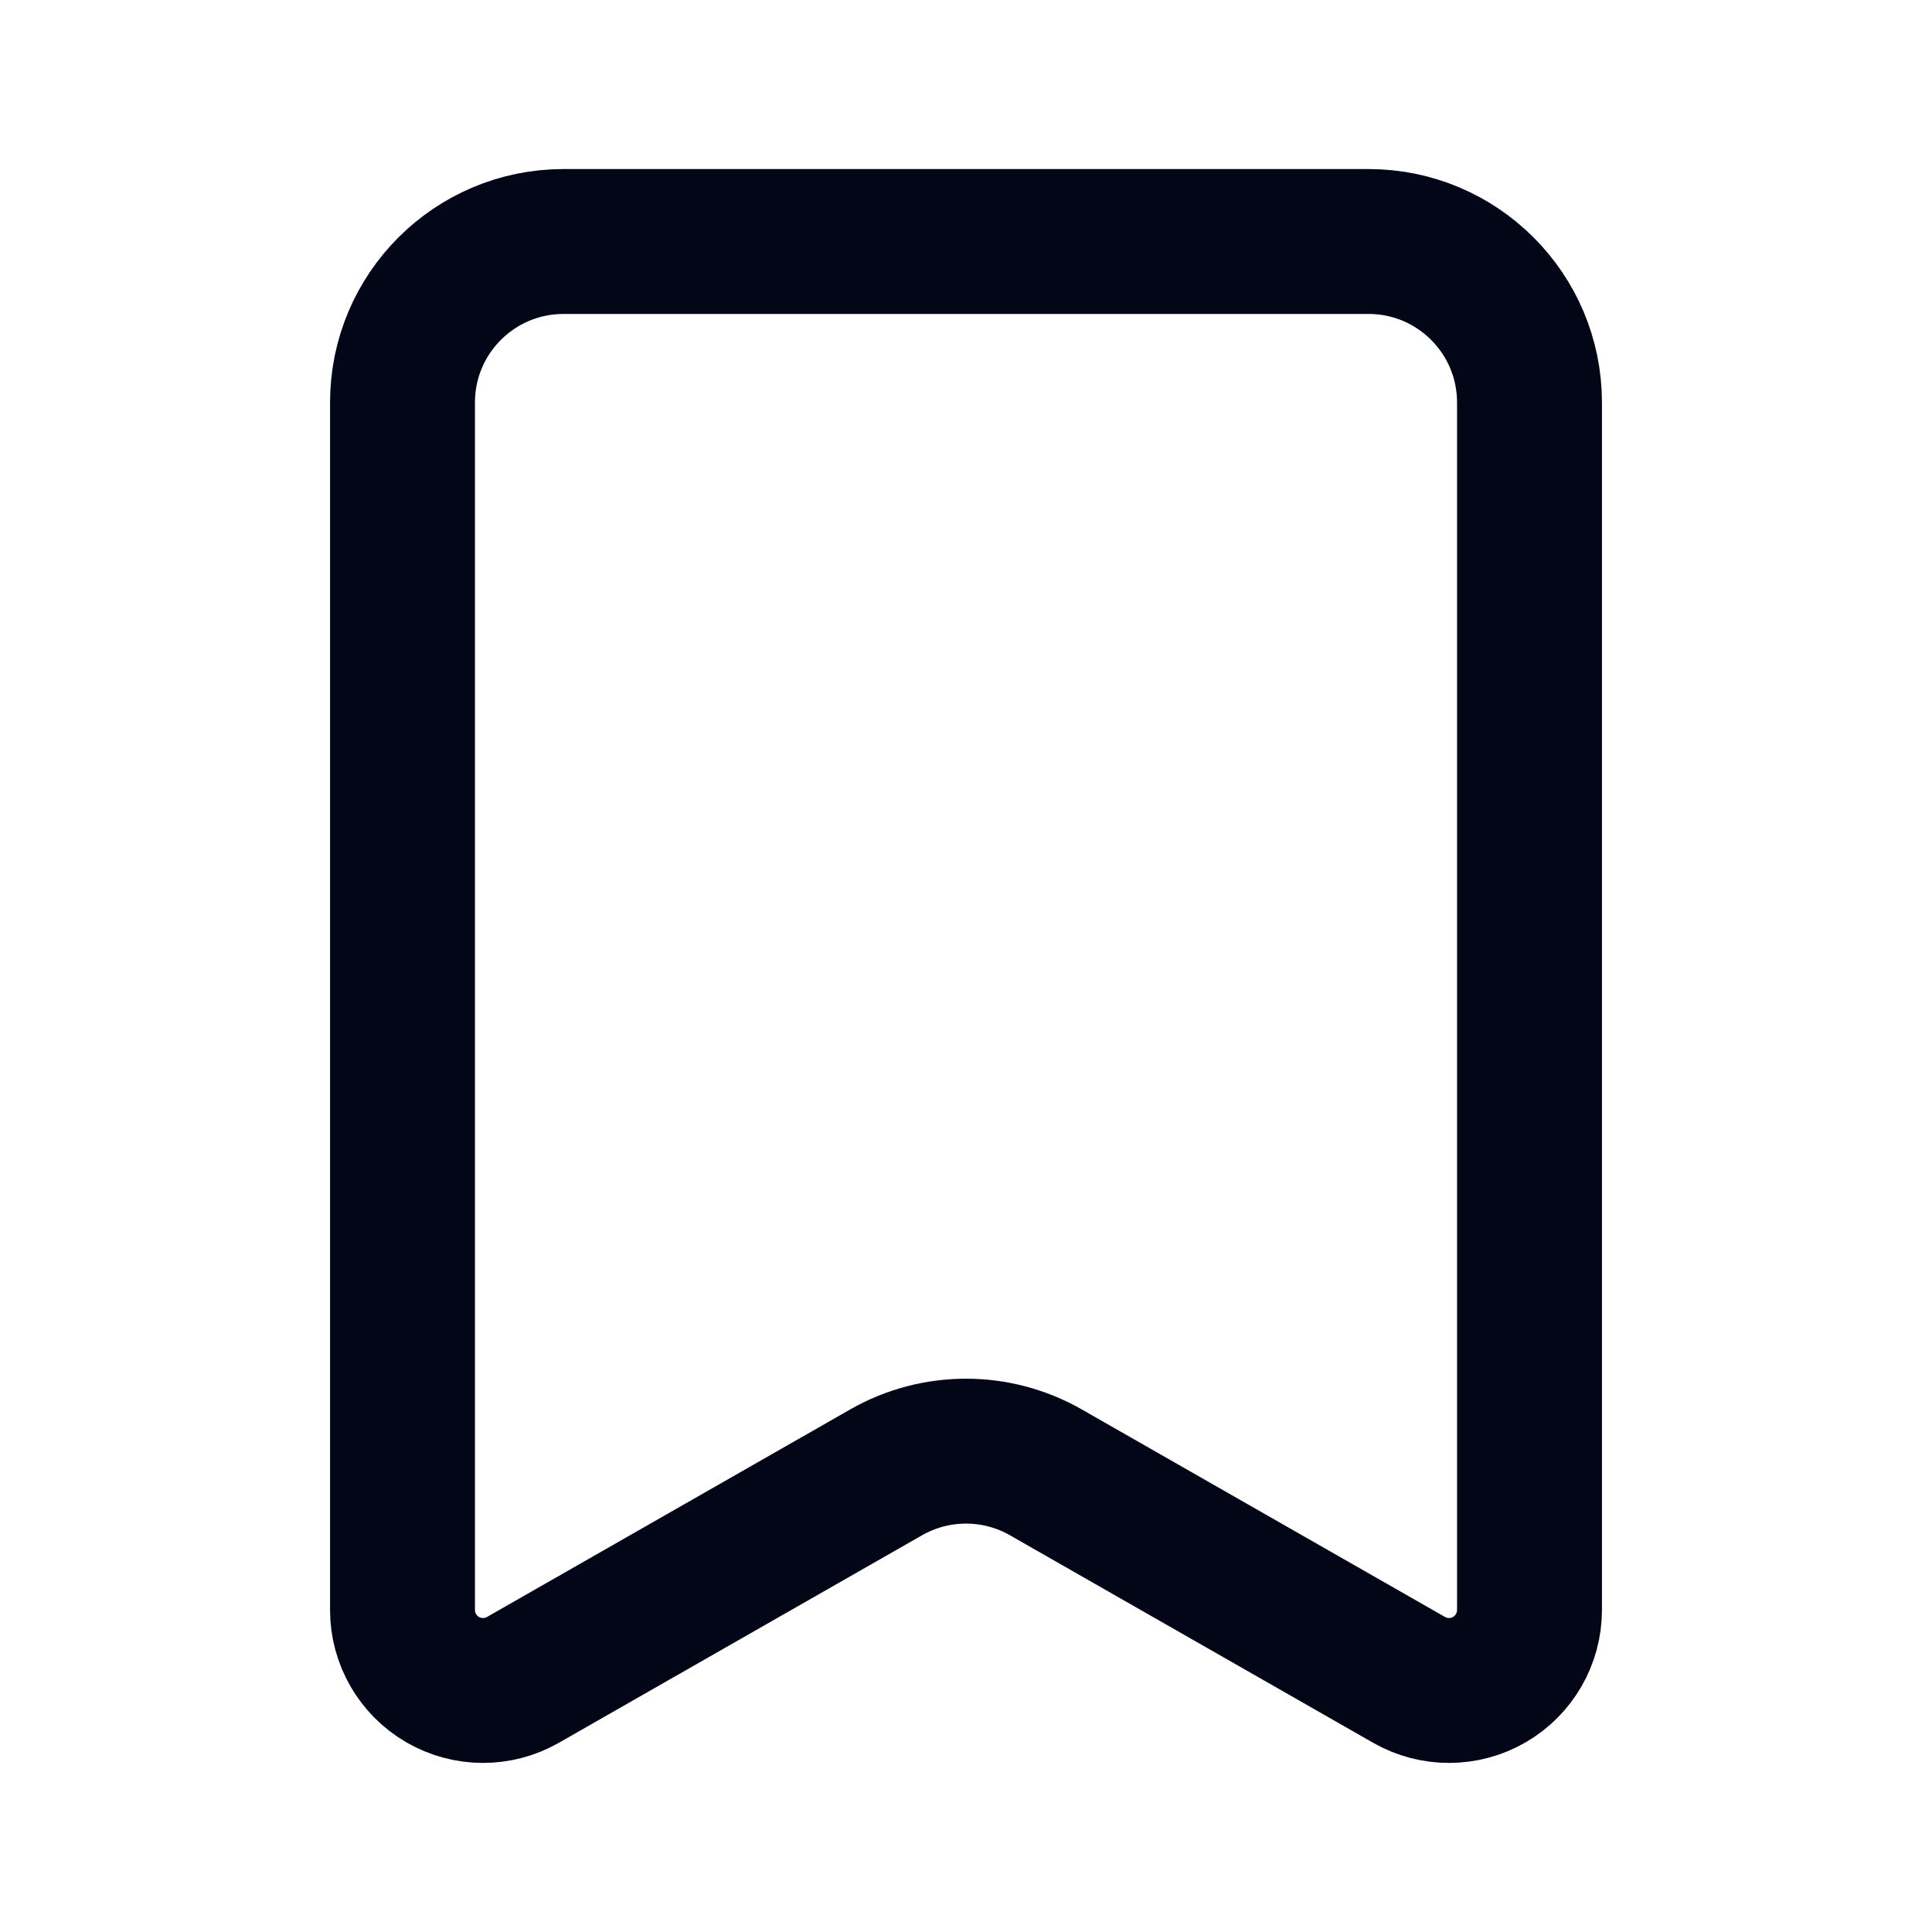
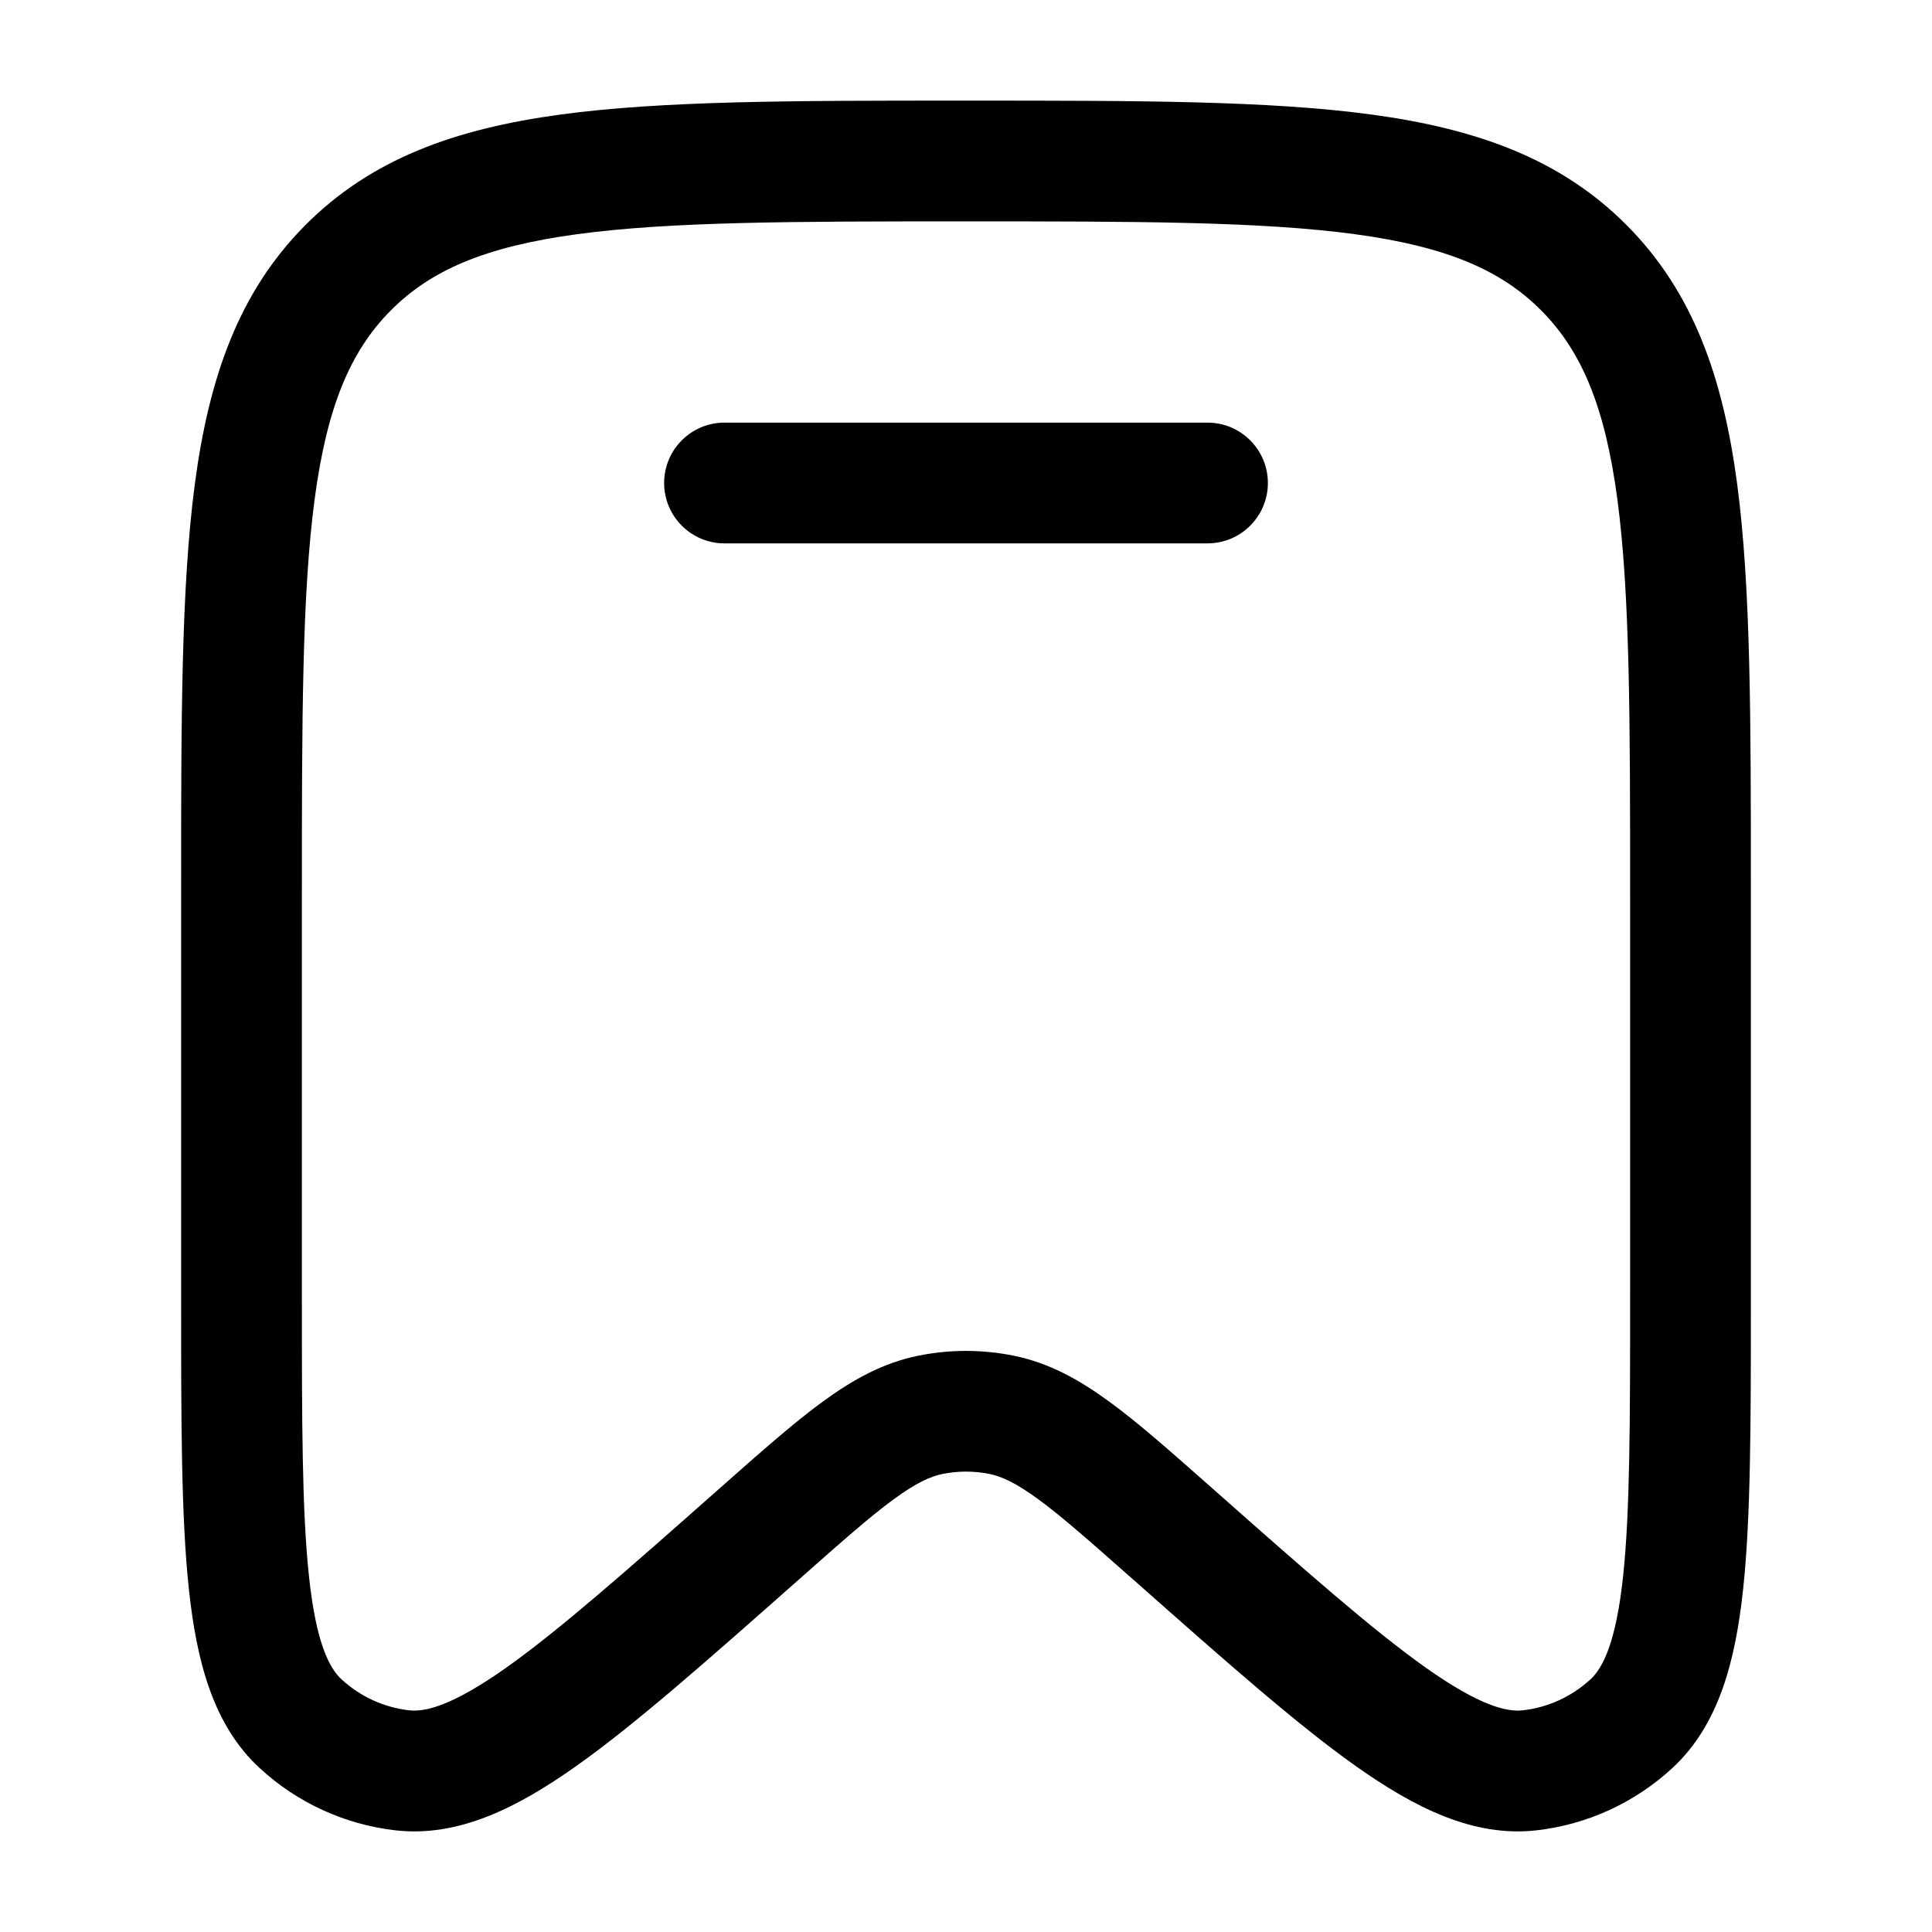
- <svg xmlns="http://www.w3.org/2000/svg" width="24" height="24" viewBox="0 0 24 24" fill="none" stroke="#020617" stroke-width="1.8" stroke-linecap="round" stroke-linejoin="round">
-   <path d="M17 3a2 2 0 0 1 2 2v15a1 1 0 0 1-1.496.868l-4.512-2.578a2 2 0 0 0-1.984 0l-4.512 2.578A1 1 0 0 1 5 20V5a2 2 0 0 1 2-2z" />
+ <svg xmlns="http://www.w3.org/2000/svg" viewBox="0 0 24 24" fill="none">
+   <path d="M9 5.25C8.586 5.25 8.25 5.586 8.25 6C8.25 6.414 8.586 6.75 9 6.75H15C15.414 6.75 15.75 6.414 15.75 6C15.75 5.586 15.414 5.25 15 5.25H9Z" fill="currentColor" />
+   <path fill-rule="evenodd" clip-rule="evenodd" d="M11.943 1.25C9.87 1.25 8.237 1.25 6.961 1.423C5.651 1.601 4.606 1.975 3.785 2.805C2.965 3.634 2.597 4.687 2.421 6.007C2.25 7.296 2.25 8.945 2.25 11.041V16.139C2.25 17.647 2.25 18.84 2.346 19.739C2.441 20.627 2.644 21.428 3.226 21.964C3.692 22.394 4.282 22.665 4.912 22.737C5.699 22.827 6.434 22.451 7.159 21.938C7.892 21.419 8.781 20.632 9.903 19.64L9.939 19.608C10.459 19.148 10.811 18.837 11.105 18.622C11.389 18.415 11.562 18.34 11.708 18.31C11.901 18.271 12.099 18.271 12.292 18.31C12.438 18.34 12.611 18.415 12.895 18.622C13.189 18.837 13.541 19.148 14.061 19.608L14.098 19.64C15.219 20.632 16.108 21.419 16.841 21.938C17.566 22.451 18.301 22.827 19.088 22.737C19.718 22.665 20.308 22.394 20.774 21.964C21.355 21.428 21.559 20.627 21.654 19.739C21.75 18.84 21.75 17.647 21.75 16.139V11.041C21.75 8.945 21.75 7.295 21.579 6.007C21.403 4.687 21.035 3.634 20.215 2.805C19.394 1.975 18.349 1.601 17.039 1.423C15.763 1.25 14.13 1.25 12.057 1.25H11.943ZM4.851 3.86C5.348 3.358 6.023 3.065 7.163 2.91C8.326 2.752 9.857 2.75 12 2.75C14.143 2.75 15.674 2.752 16.837 2.91C17.977 3.065 18.652 3.358 19.149 3.86C19.647 4.363 19.938 5.048 20.092 6.205C20.248 7.383 20.25 8.932 20.25 11.098V16.091C20.25 17.657 20.249 18.77 20.163 19.579C20.074 20.409 19.91 20.72 19.758 20.861C19.524 21.076 19.23 21.211 18.918 21.246C18.718 21.269 18.384 21.192 17.708 20.714C17.05 20.247 16.221 19.516 15.055 18.484L15.029 18.461C14.541 18.03 14.137 17.672 13.78 17.412C13.407 17.139 13.031 16.929 12.588 16.84C12.2 16.762 11.8 16.762 11.412 16.84C10.969 16.929 10.593 17.139 10.22 17.412C9.863 17.672 9.459 18.03 8.971 18.461L8.945 18.484C7.779 19.516 6.95 20.247 6.292 20.714C5.616 21.192 5.282 21.269 5.082 21.246C4.77 21.211 4.476 21.076 4.242 20.861C4.09 20.72 3.926 20.409 3.838 19.579C3.751 18.77 3.75 17.657 3.75 16.091V11.098C3.75 8.932 3.752 7.383 3.908 6.205C4.062 5.048 4.353 4.363 4.851 3.86Z" fill="currentColor" />
</svg>
